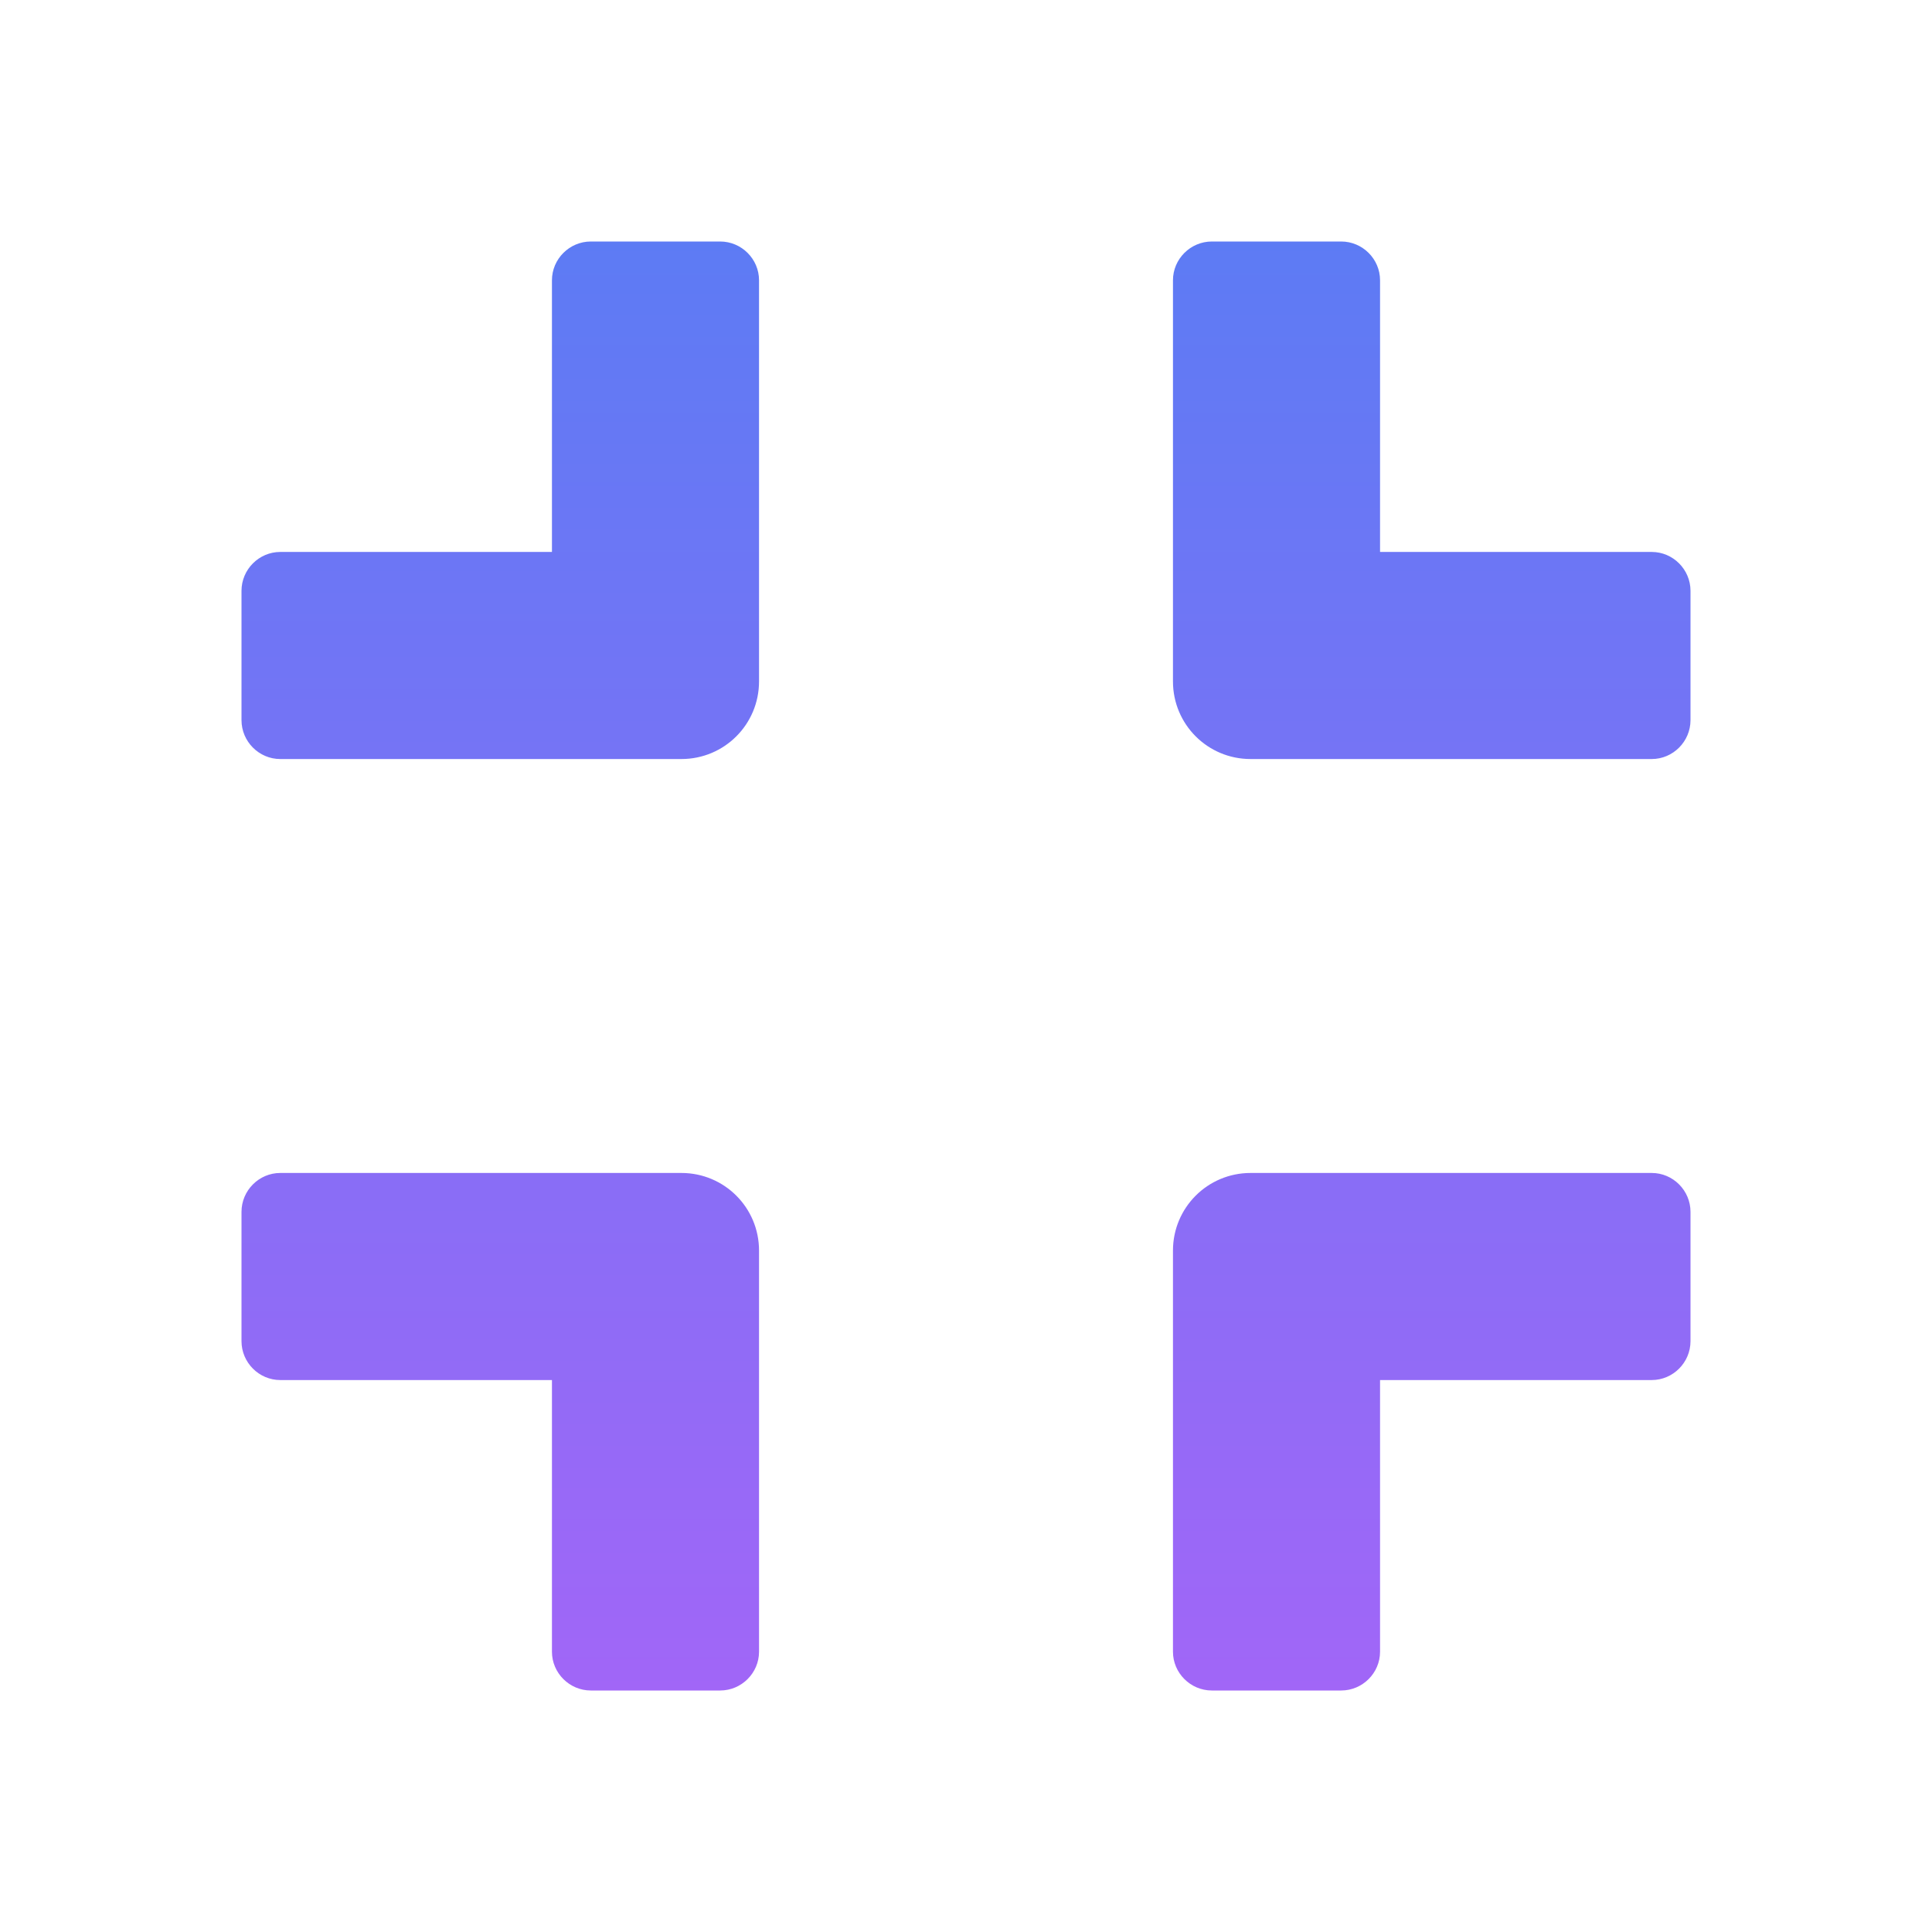
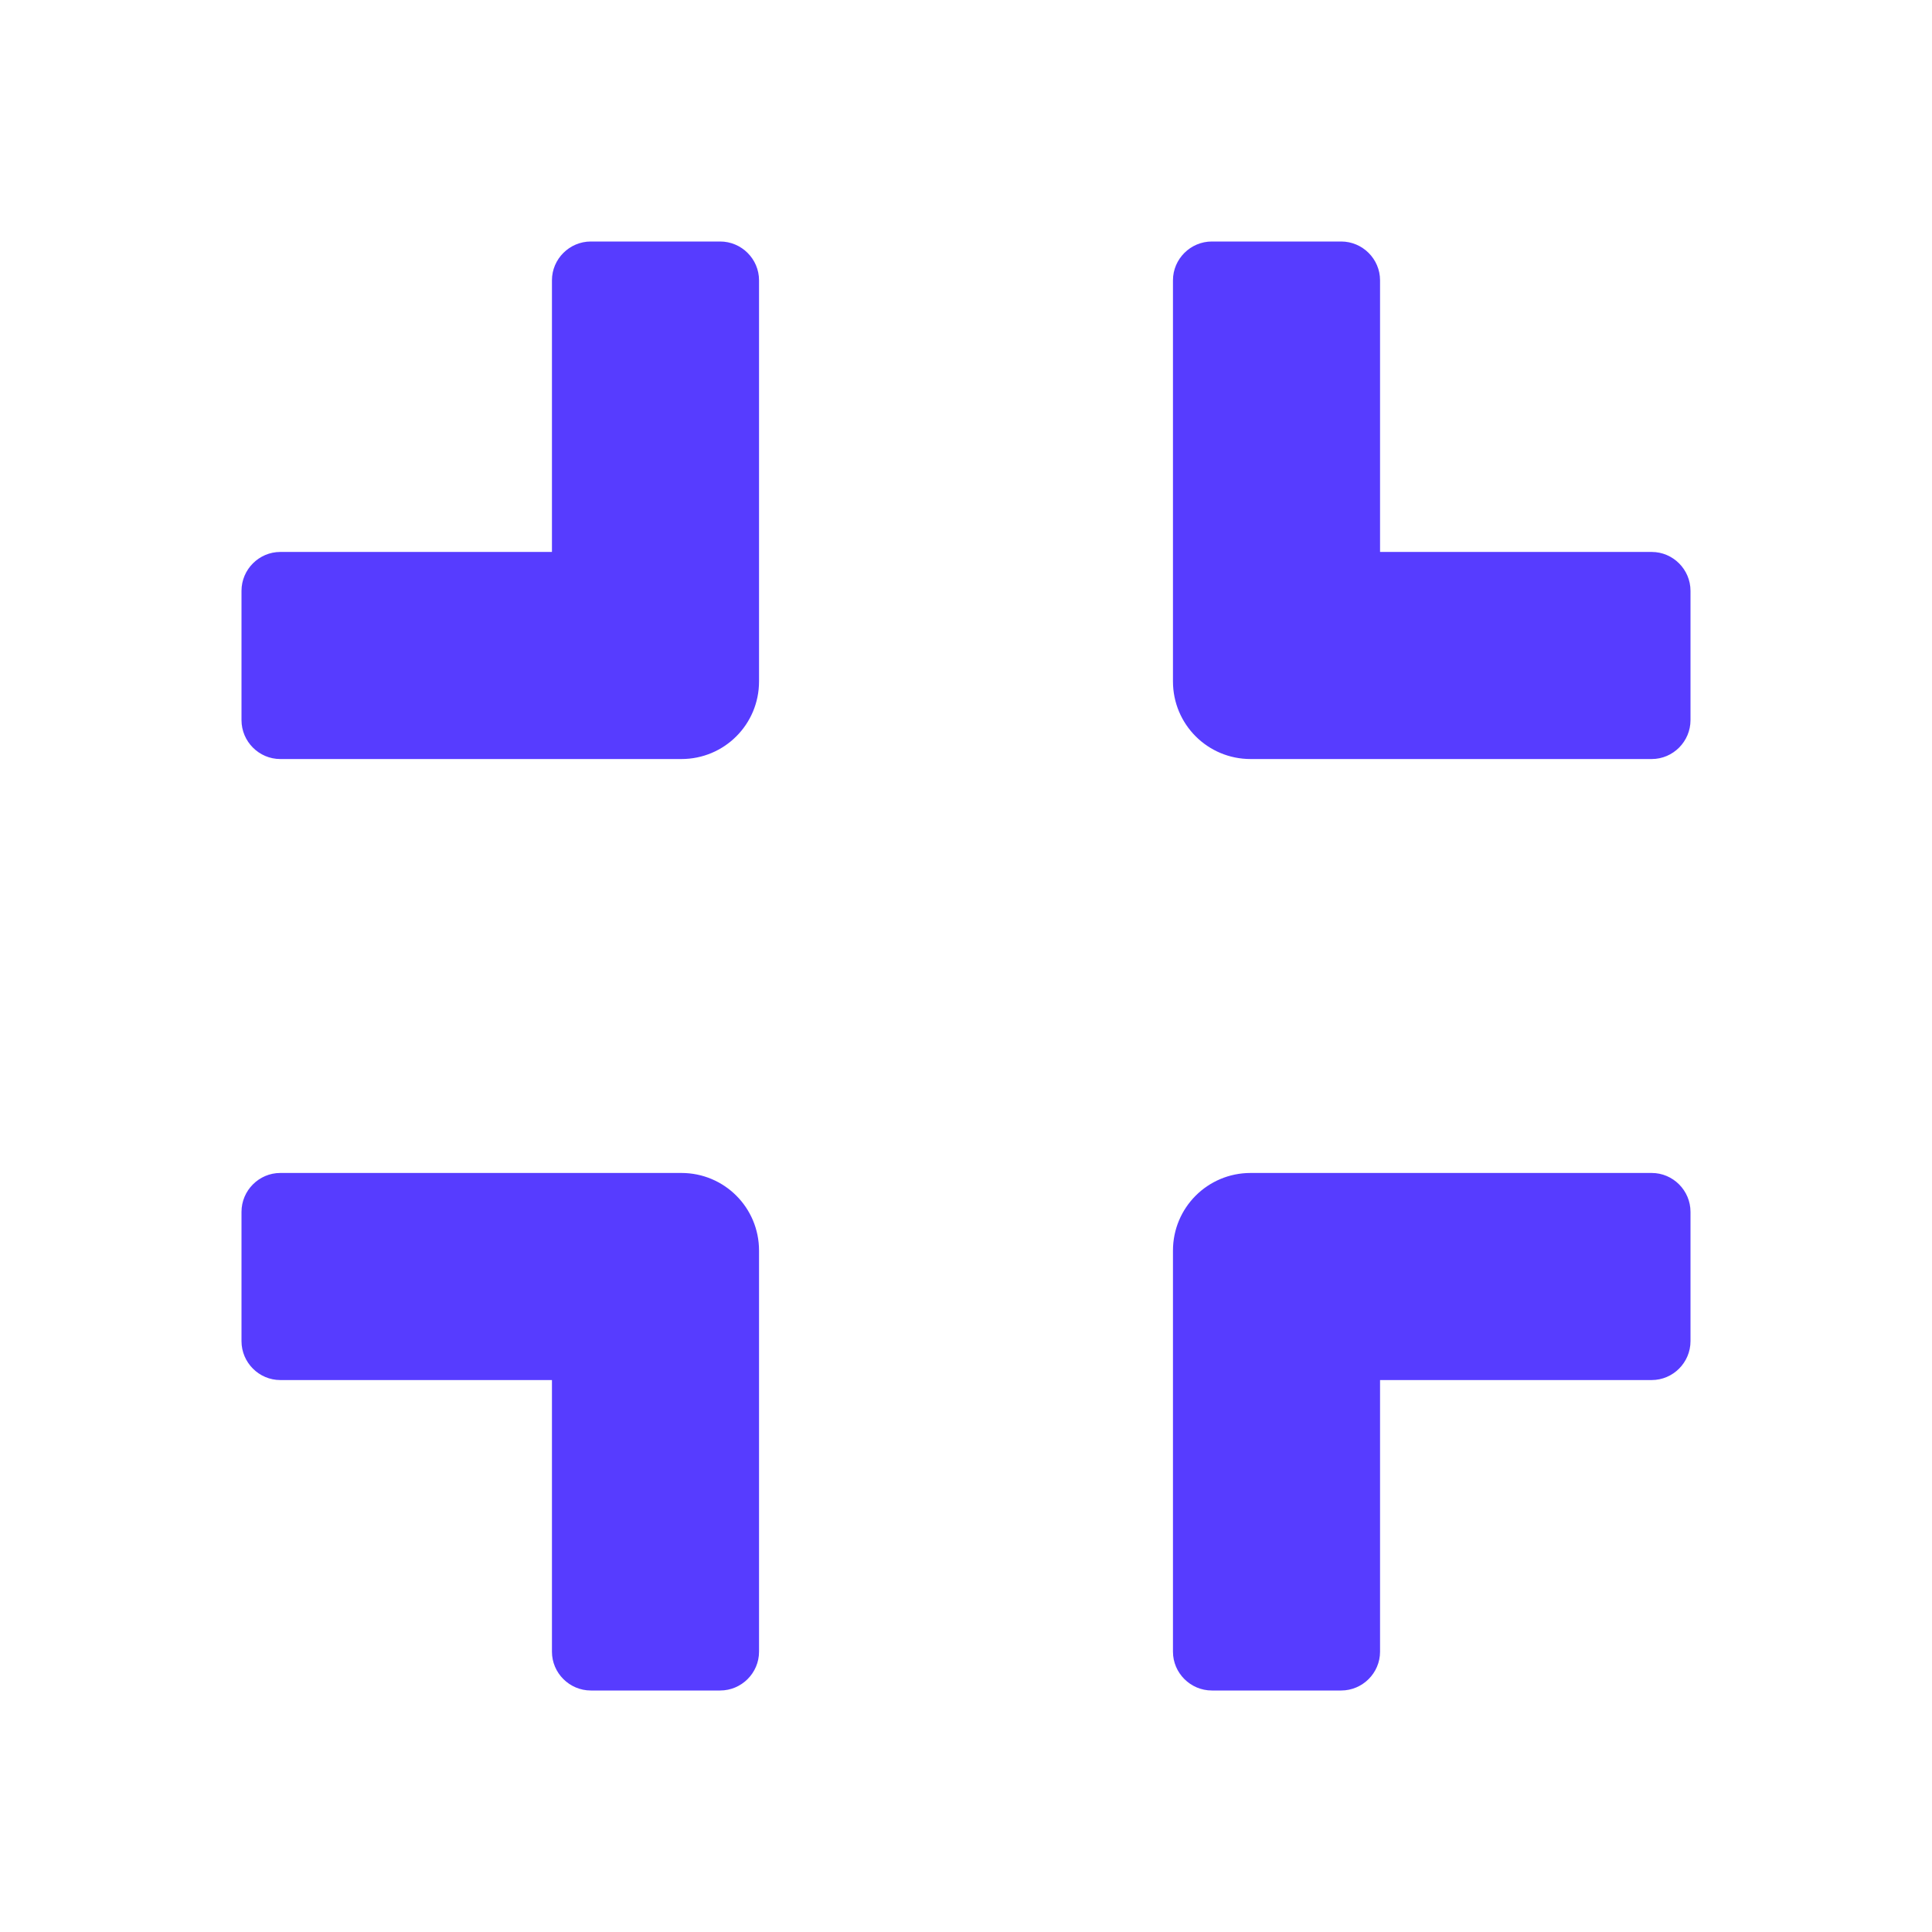
<svg xmlns="http://www.w3.org/2000/svg" width="16" height="16" viewBox="0 0 16 16" fill="none">
-   <path d="M13.679 6.286H10.357C10.001 6.286 9.714 5.999 9.714 5.643V2.321C9.714 2.145 9.859 2 10.036 2H11.107C11.284 2 11.429 2.145 11.429 2.321V4.571H13.679C13.855 4.571 14 4.716 14 4.893V5.964C14 6.141 13.855 6.286 13.679 6.286ZM6.286 5.643V2.321C6.286 2.145 6.141 2 5.964 2H4.893C4.716 2 4.571 2.145 4.571 2.321V4.571H2.321C2.145 4.571 2 4.716 2 4.893V5.964C2 6.141 2.145 6.286 2.321 6.286H5.643C5.999 6.286 6.286 5.999 6.286 5.643ZM6.286 13.679V10.357C6.286 10.001 5.999 9.714 5.643 9.714H2.321C2.145 9.714 2 9.859 2 10.036V11.107C2 11.284 2.145 11.429 2.321 11.429H4.571V13.679C4.571 13.855 4.716 14 4.893 14H5.964C6.141 14 6.286 13.855 6.286 13.679ZM11.429 13.679V11.429H13.679C13.855 11.429 14 11.284 14 11.107V10.036C14 9.859 13.855 9.714 13.679 9.714H10.357C10.001 9.714 9.714 10.001 9.714 10.357V13.679C9.714 13.855 9.859 14 10.036 14H11.107C11.284 14 11.429 13.855 11.429 13.679Z" fill="url(#paint0_linear)" />
-   <defs>
-     <linearGradient id="paint0_linear" x1="8" y1="2" x2="8" y2="14" gradientUnits="userSpaceOnUse">
-       <stop stop-color="#5D7BF4" />
-       <stop offset="1" stop-color="#A166F7" />
-     </linearGradient>
-   </defs>
+   <path d="M13.679 6.286H10.357C10.001 6.286 9.714 5.999 9.714 5.643V2.321C9.714 2.145 9.859 2 10.036 2H11.107C11.284 2 11.429 2.145 11.429 2.321V4.571H13.679C13.855 4.571 14 4.716 14 4.893V5.964C14 6.141 13.855 6.286 13.679 6.286ZM6.286 5.643V2.321C6.286 2.145 6.141 2 5.964 2H4.893C4.716 2 4.571 2.145 4.571 2.321V4.571H2.321C2.145 4.571 2 4.716 2 4.893V5.964C2 6.141 2.145 6.286 2.321 6.286H5.643C5.999 6.286 6.286 5.999 6.286 5.643ZM6.286 13.679V10.357C6.286 10.001 5.999 9.714 5.643 9.714H2.321C2.145 9.714 2 9.859 2 10.036V11.107C2 11.284 2.145 11.429 2.321 11.429H4.571V13.679C4.571 13.855 4.716 14 4.893 14H5.964C6.141 14 6.286 13.855 6.286 13.679ZM11.429 13.679V11.429H13.679C13.855 11.429 14 11.284 14 11.107V10.036C14 9.859 13.855 9.714 13.679 9.714H10.357C10.001 9.714 9.714 10.001 9.714 10.357V13.679C9.714 13.855 9.859 14 10.036 14H11.107C11.284 14 11.429 13.855 11.429 13.679Z" fill="#573CFF" />
</svg>
